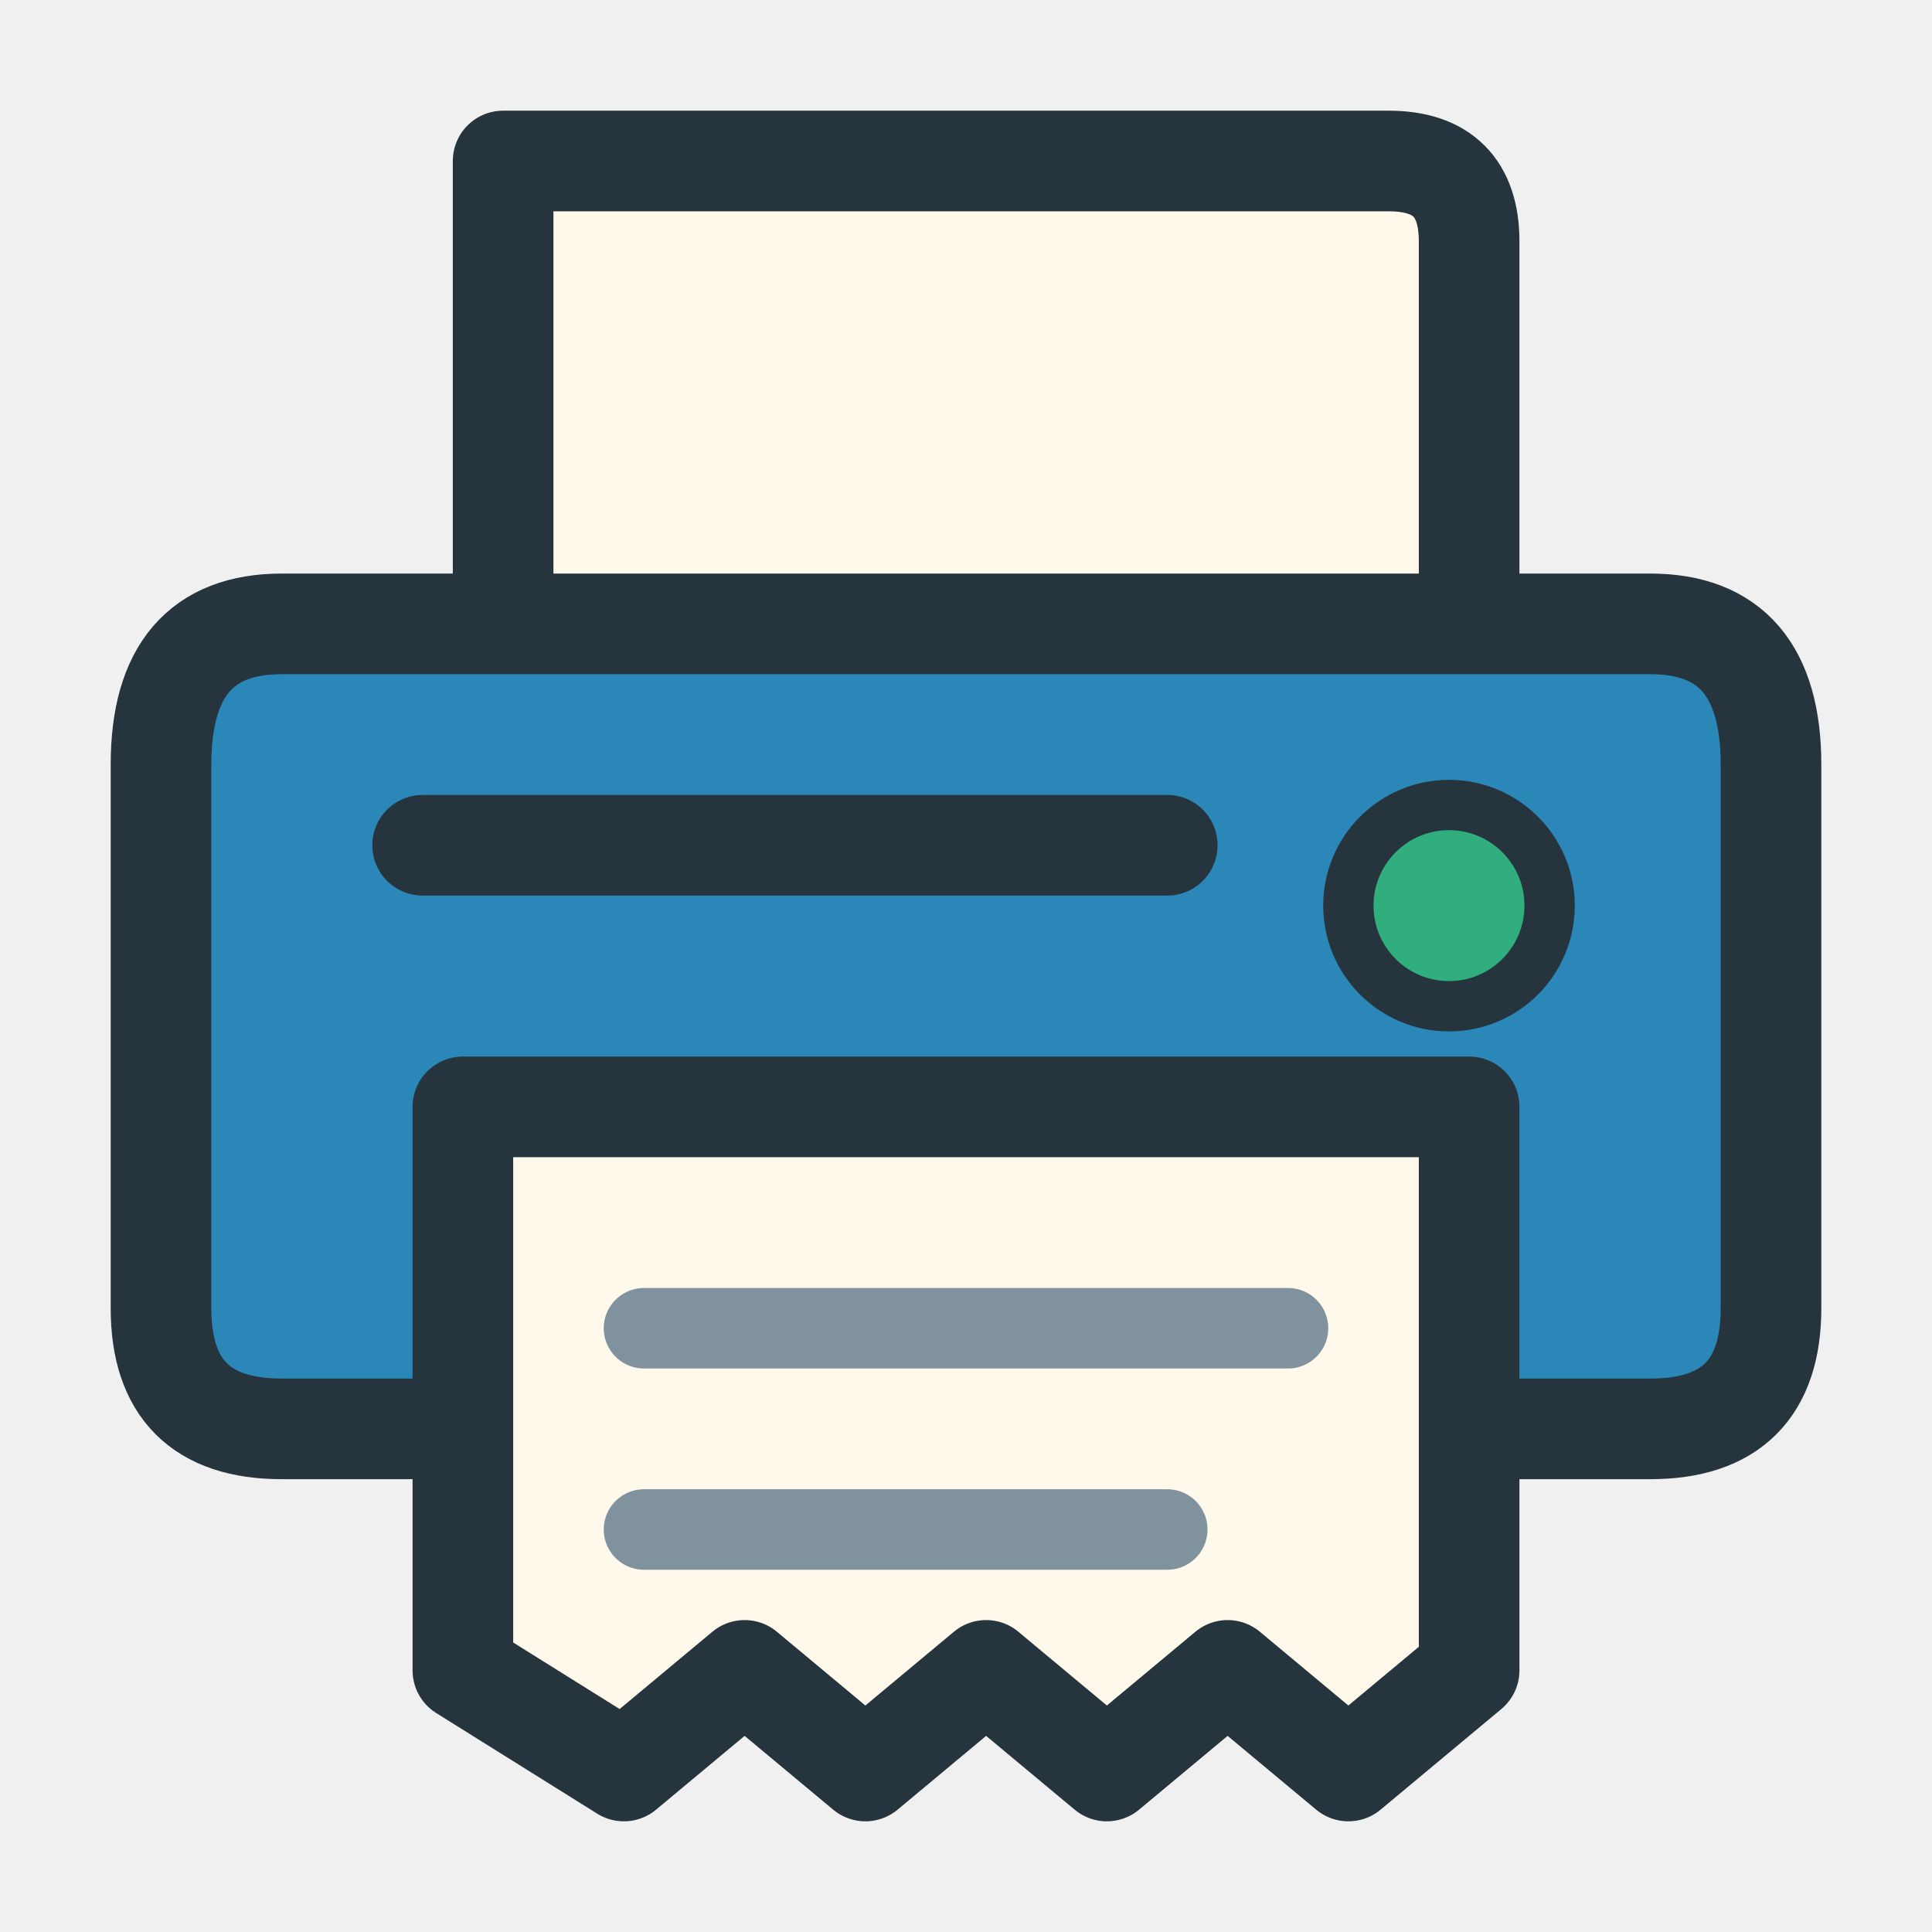
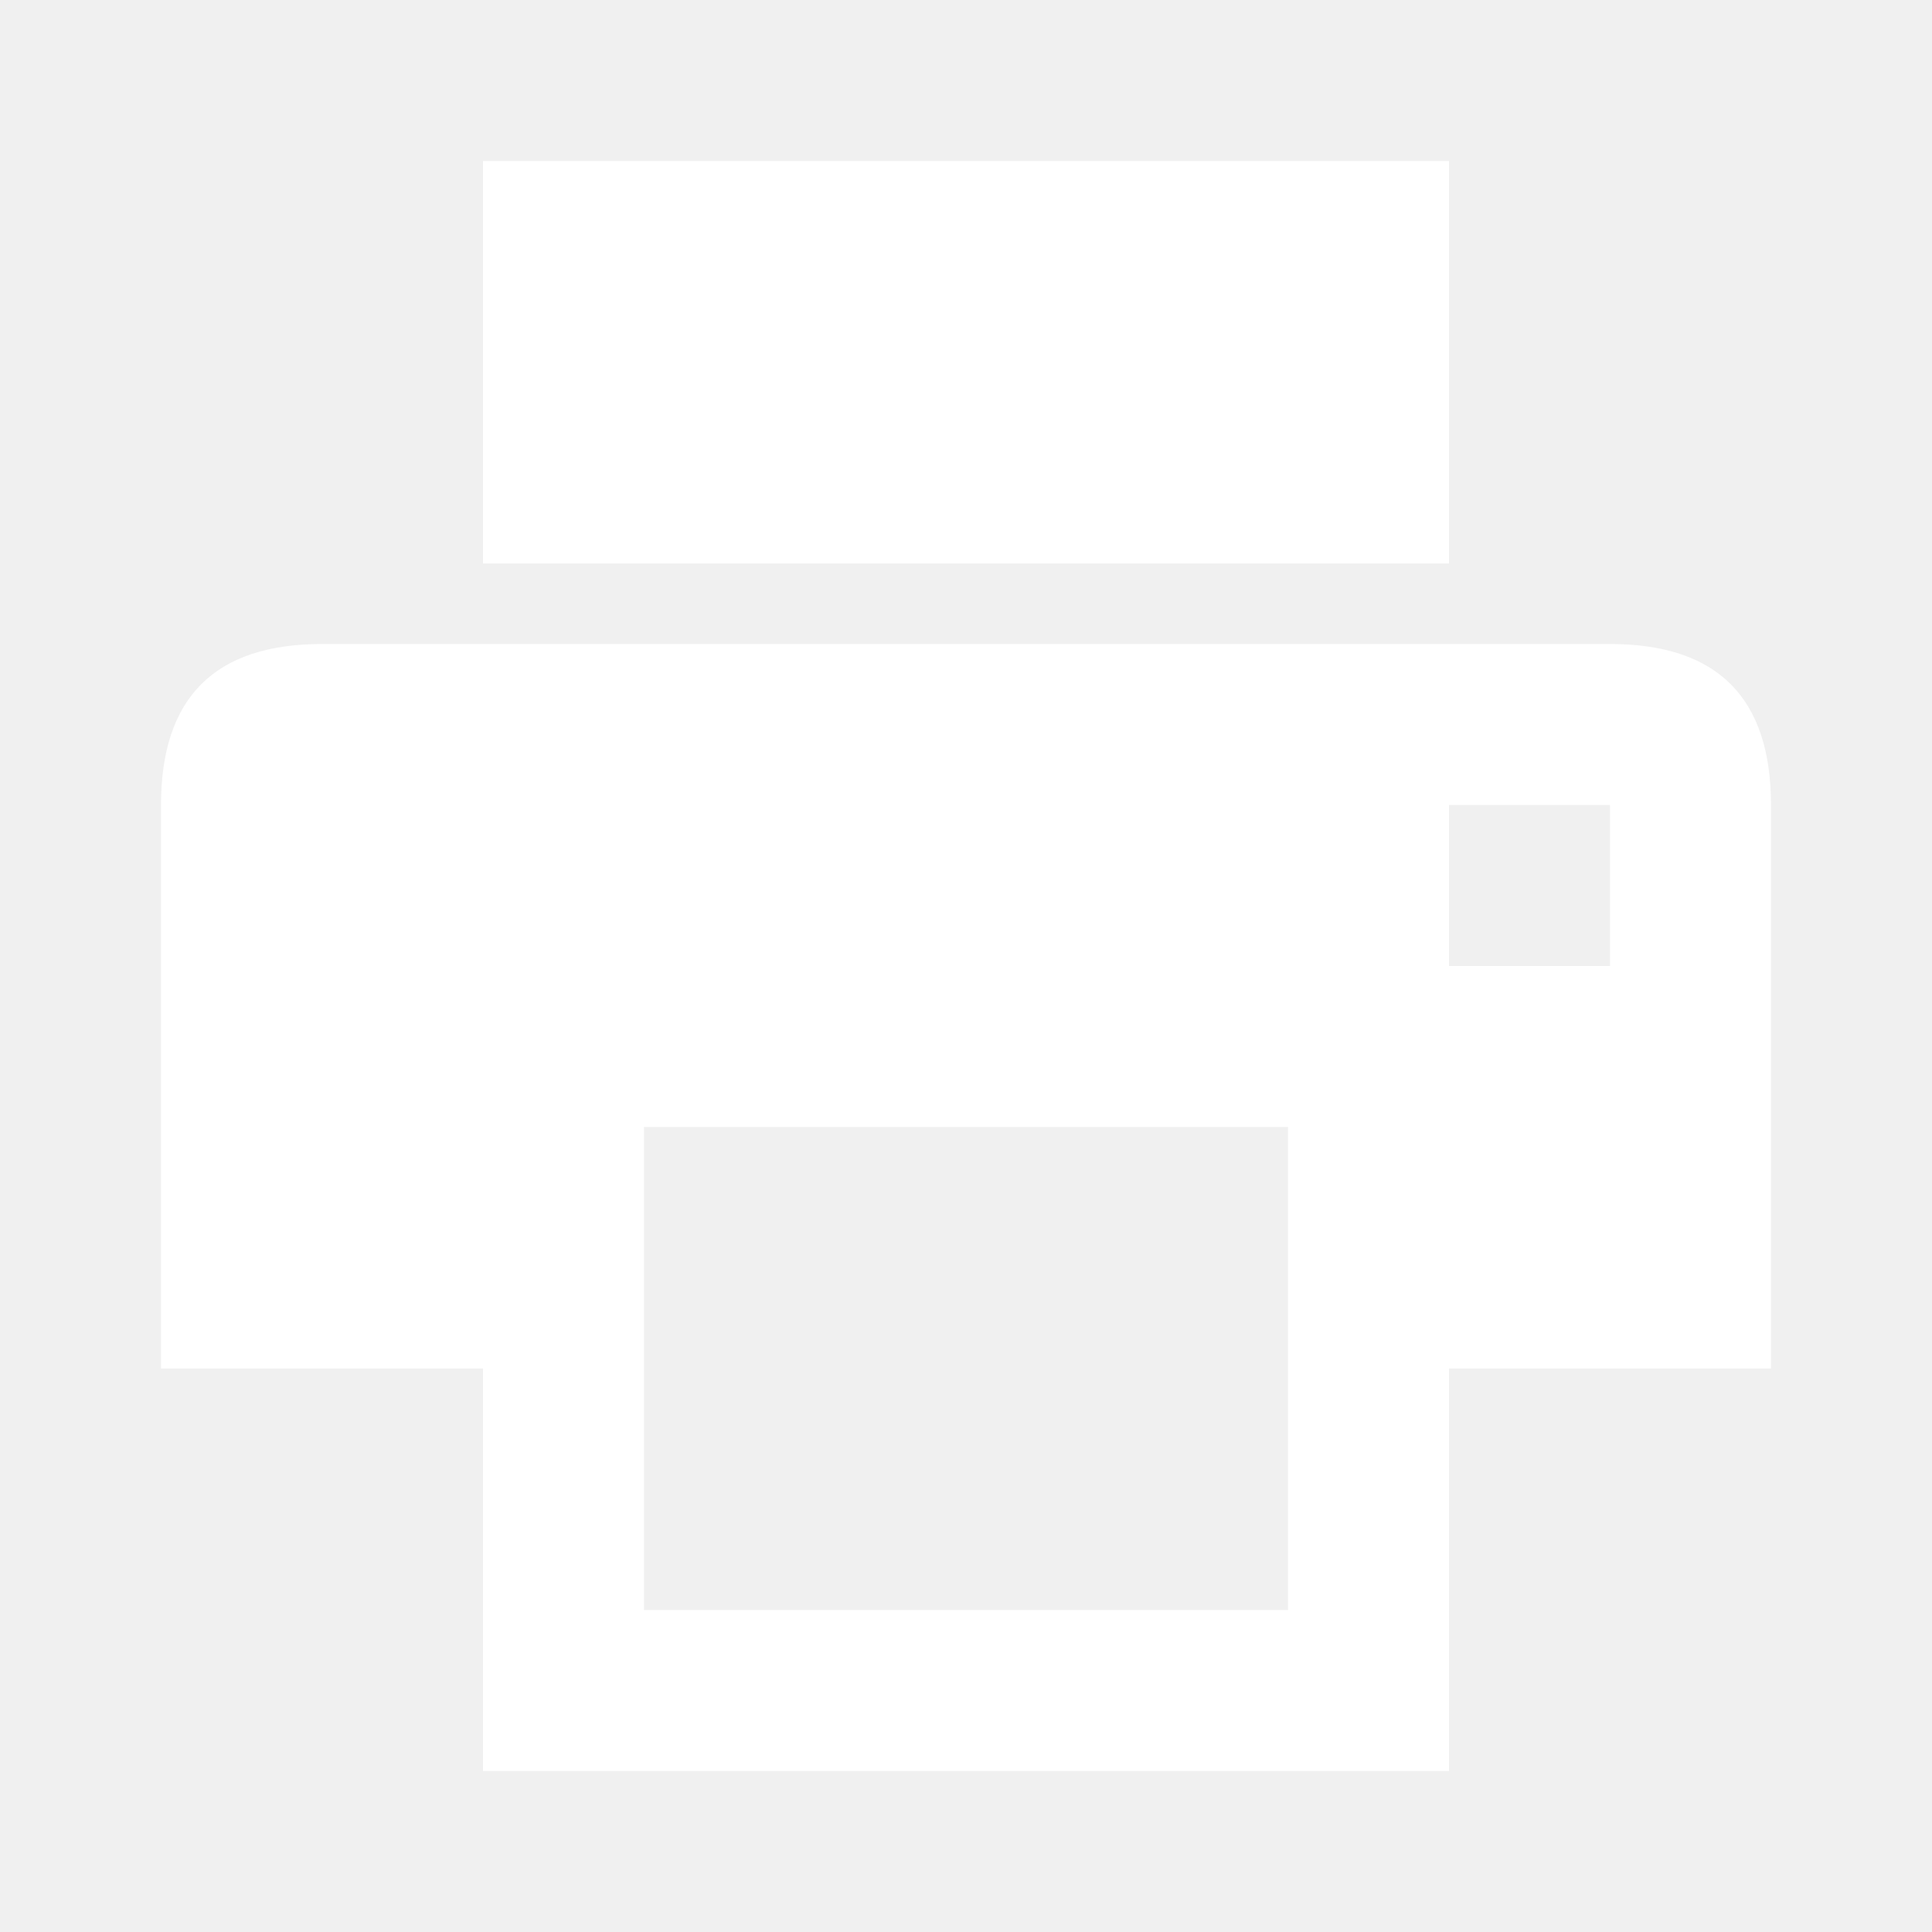
- <svg xmlns="http://www.w3.org/2000/svg" width="96" height="96" viewBox="0 0 96 96">
-   <path d="M25 8 H69 Q73 8 73 12 V38 H25 Z" fill="#FFF9EC" stroke="#26343D" stroke-width="5" stroke-linecap="round" stroke-linejoin="round" />
-   <path d="M14 31 H82 Q88 31 88 38 V65 Q88 71 82 71 H14 Q8 71 8 65 V38 Q8 31 14 31 Z" fill="#2B87B8" stroke="#26343D" stroke-width="5" stroke-linecap="round" stroke-linejoin="round" />
-   <path d="M23 55 H73 V83 L67 88 L61 83 L55 88 L49 83 L43 88 L37 83 L31 88 L23 83 Z" fill="#FFF9EC" stroke="#26343D" stroke-width="5" stroke-linecap="round" stroke-linejoin="round" />
-   <path d="M32 66 H64" fill="none" stroke="#80929D" stroke-width="4" stroke-linecap="round" stroke-linejoin="round" />
-   <path d="M32 76 H58" fill="none" stroke="#80929D" stroke-width="4" stroke-linecap="round" stroke-linejoin="round" />
-   <path d="M 67.000 45.000 C 67.000 42.239 69.239 40.000 72.000 40.000 C 74.761 40.000 77.000 42.239 77.000 45.000 C 77.000 47.761 74.761 50.000 72.000 50.000 C 69.239 50.000 67.000 47.761 67.000 45.000 Z" fill="#30AE7D" stroke="#26343D" stroke-width="2.5" stroke-linecap="round" stroke-linejoin="round" />
-   <path d="M21 42 H58" fill="none" stroke="#26343D" stroke-width="5" stroke-linecap="round" stroke-linejoin="round" />
+ <svg xmlns="http://www.w3.org/2000/svg" width="24" height="24" viewBox="0 0 24 24">
+   <path fill="#FFFFFF" fill-rule="evenodd" d="M6 2H18V7H6Z M4 8H20Q22 8 22 10V17H18V22H6V17H2V10Q2 8 4 8Z M8 14V20H16V14Z M18 10V12H20V10Z" />
</svg>
